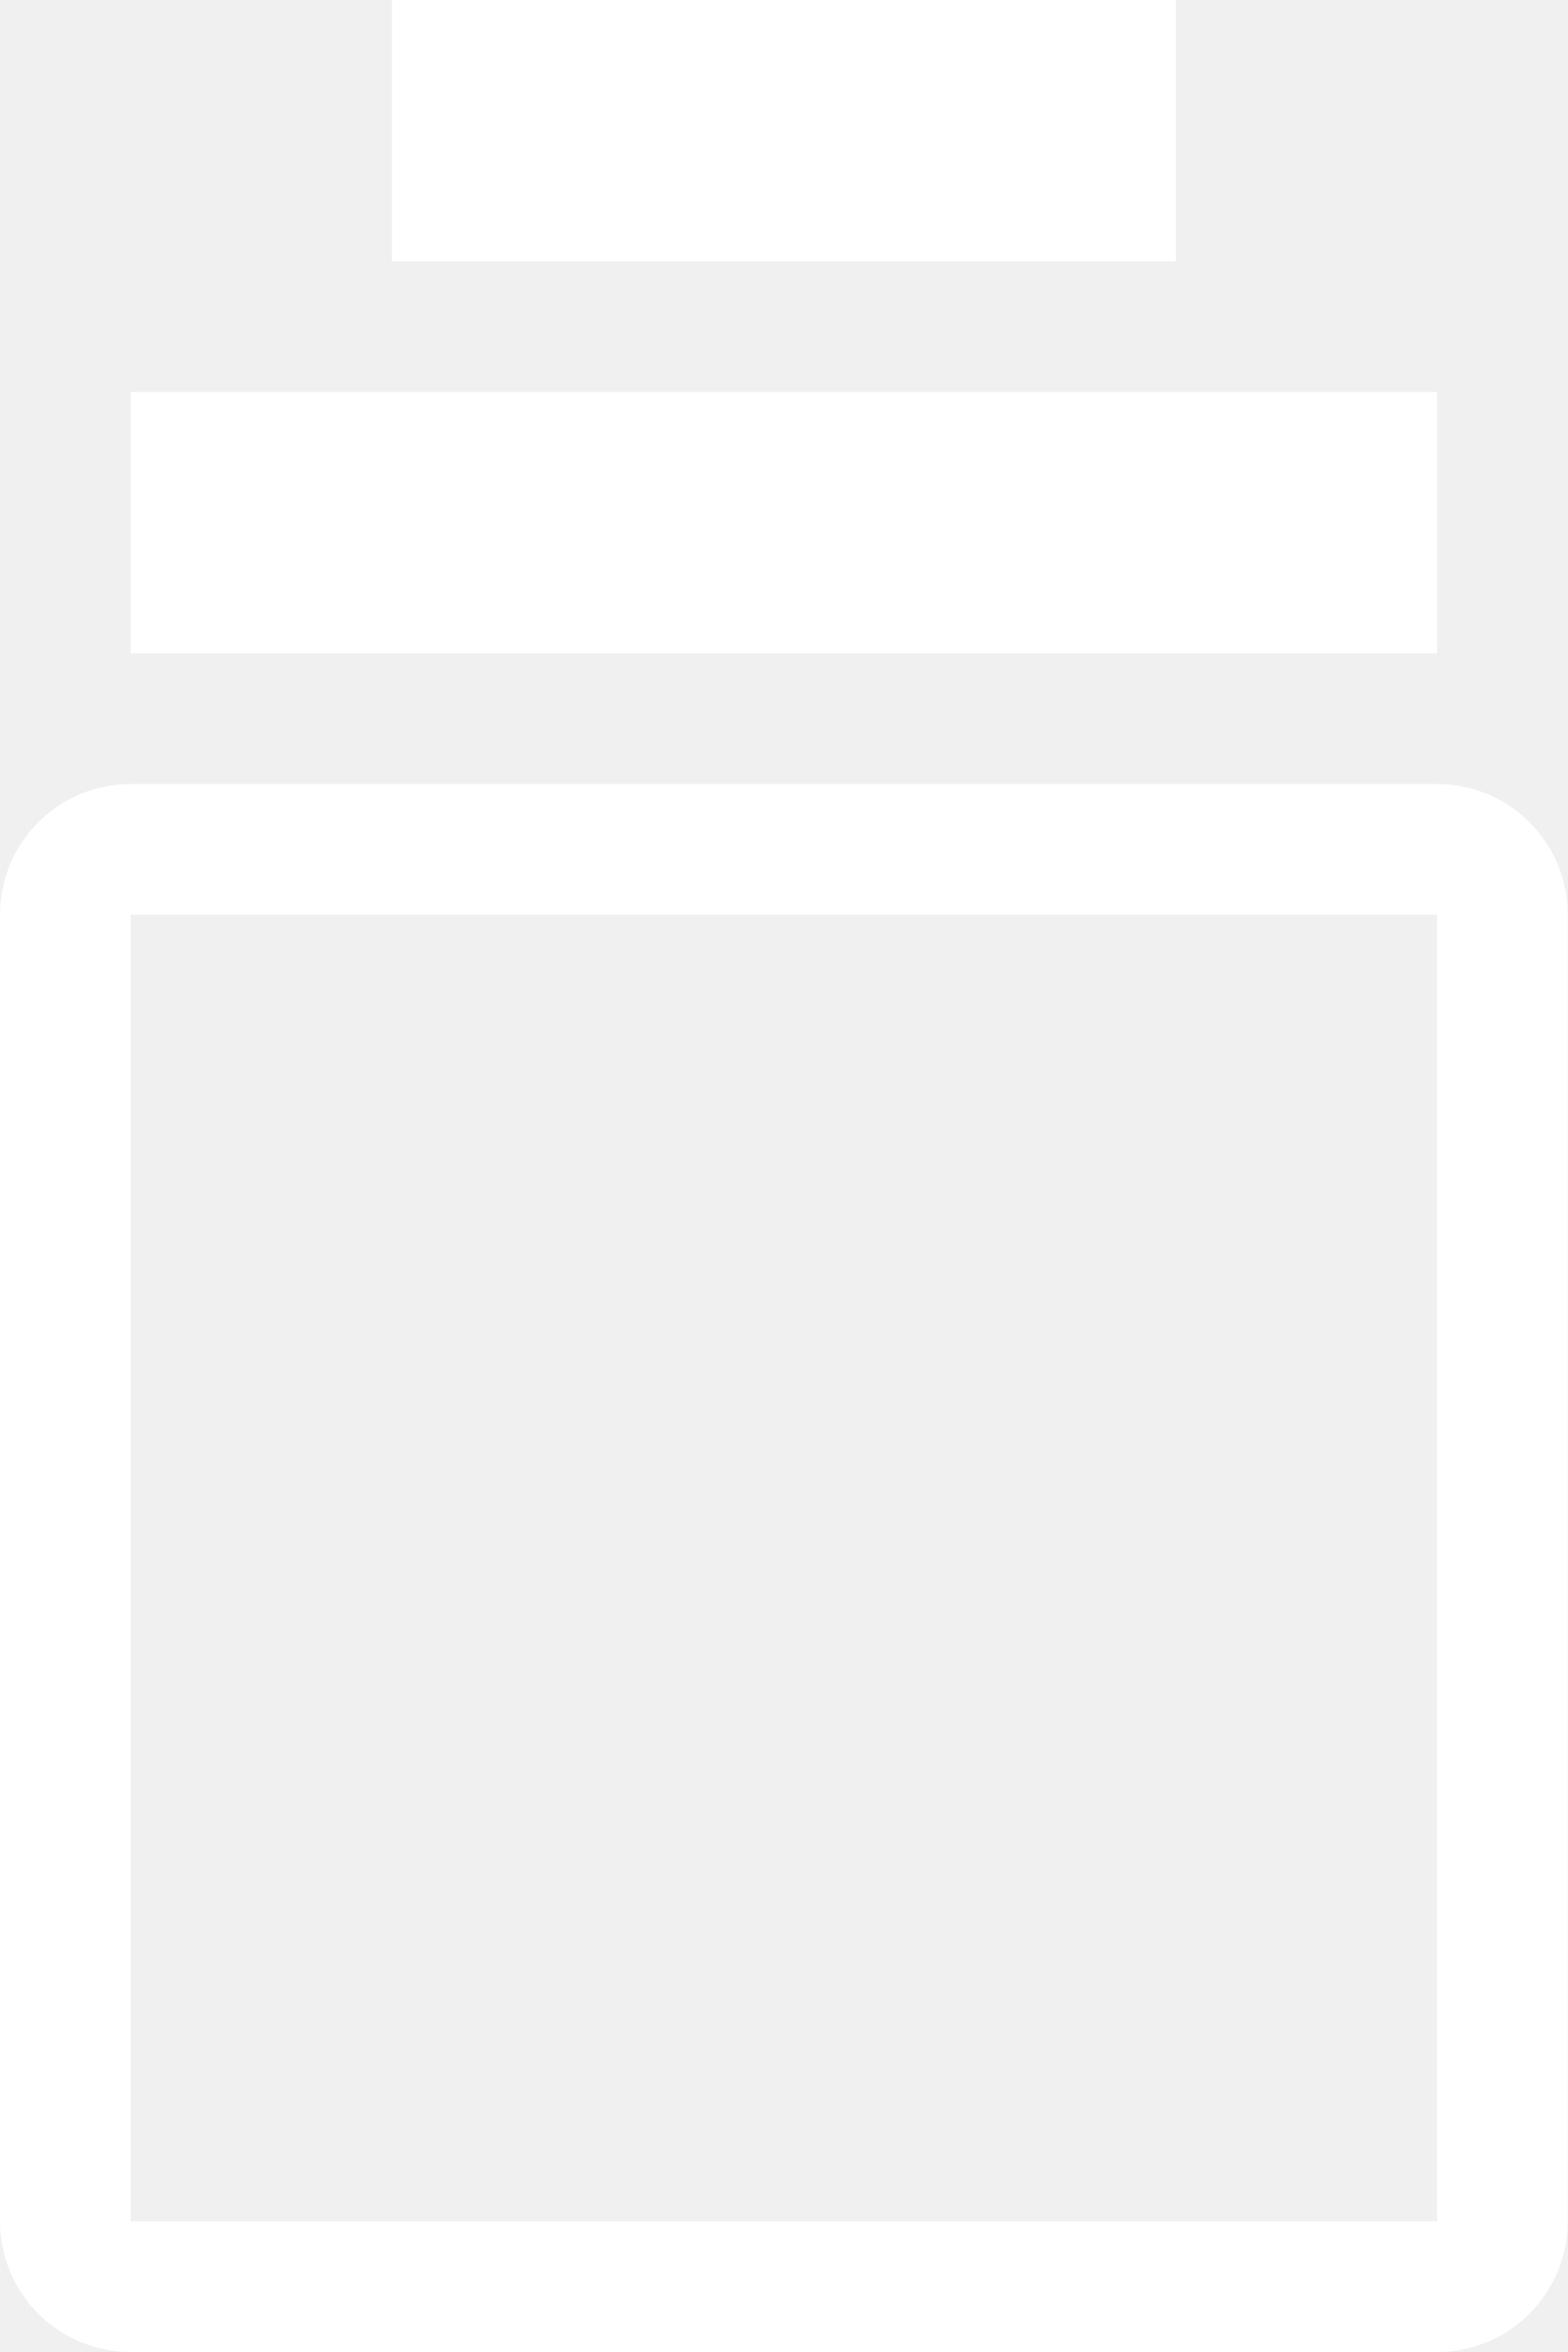
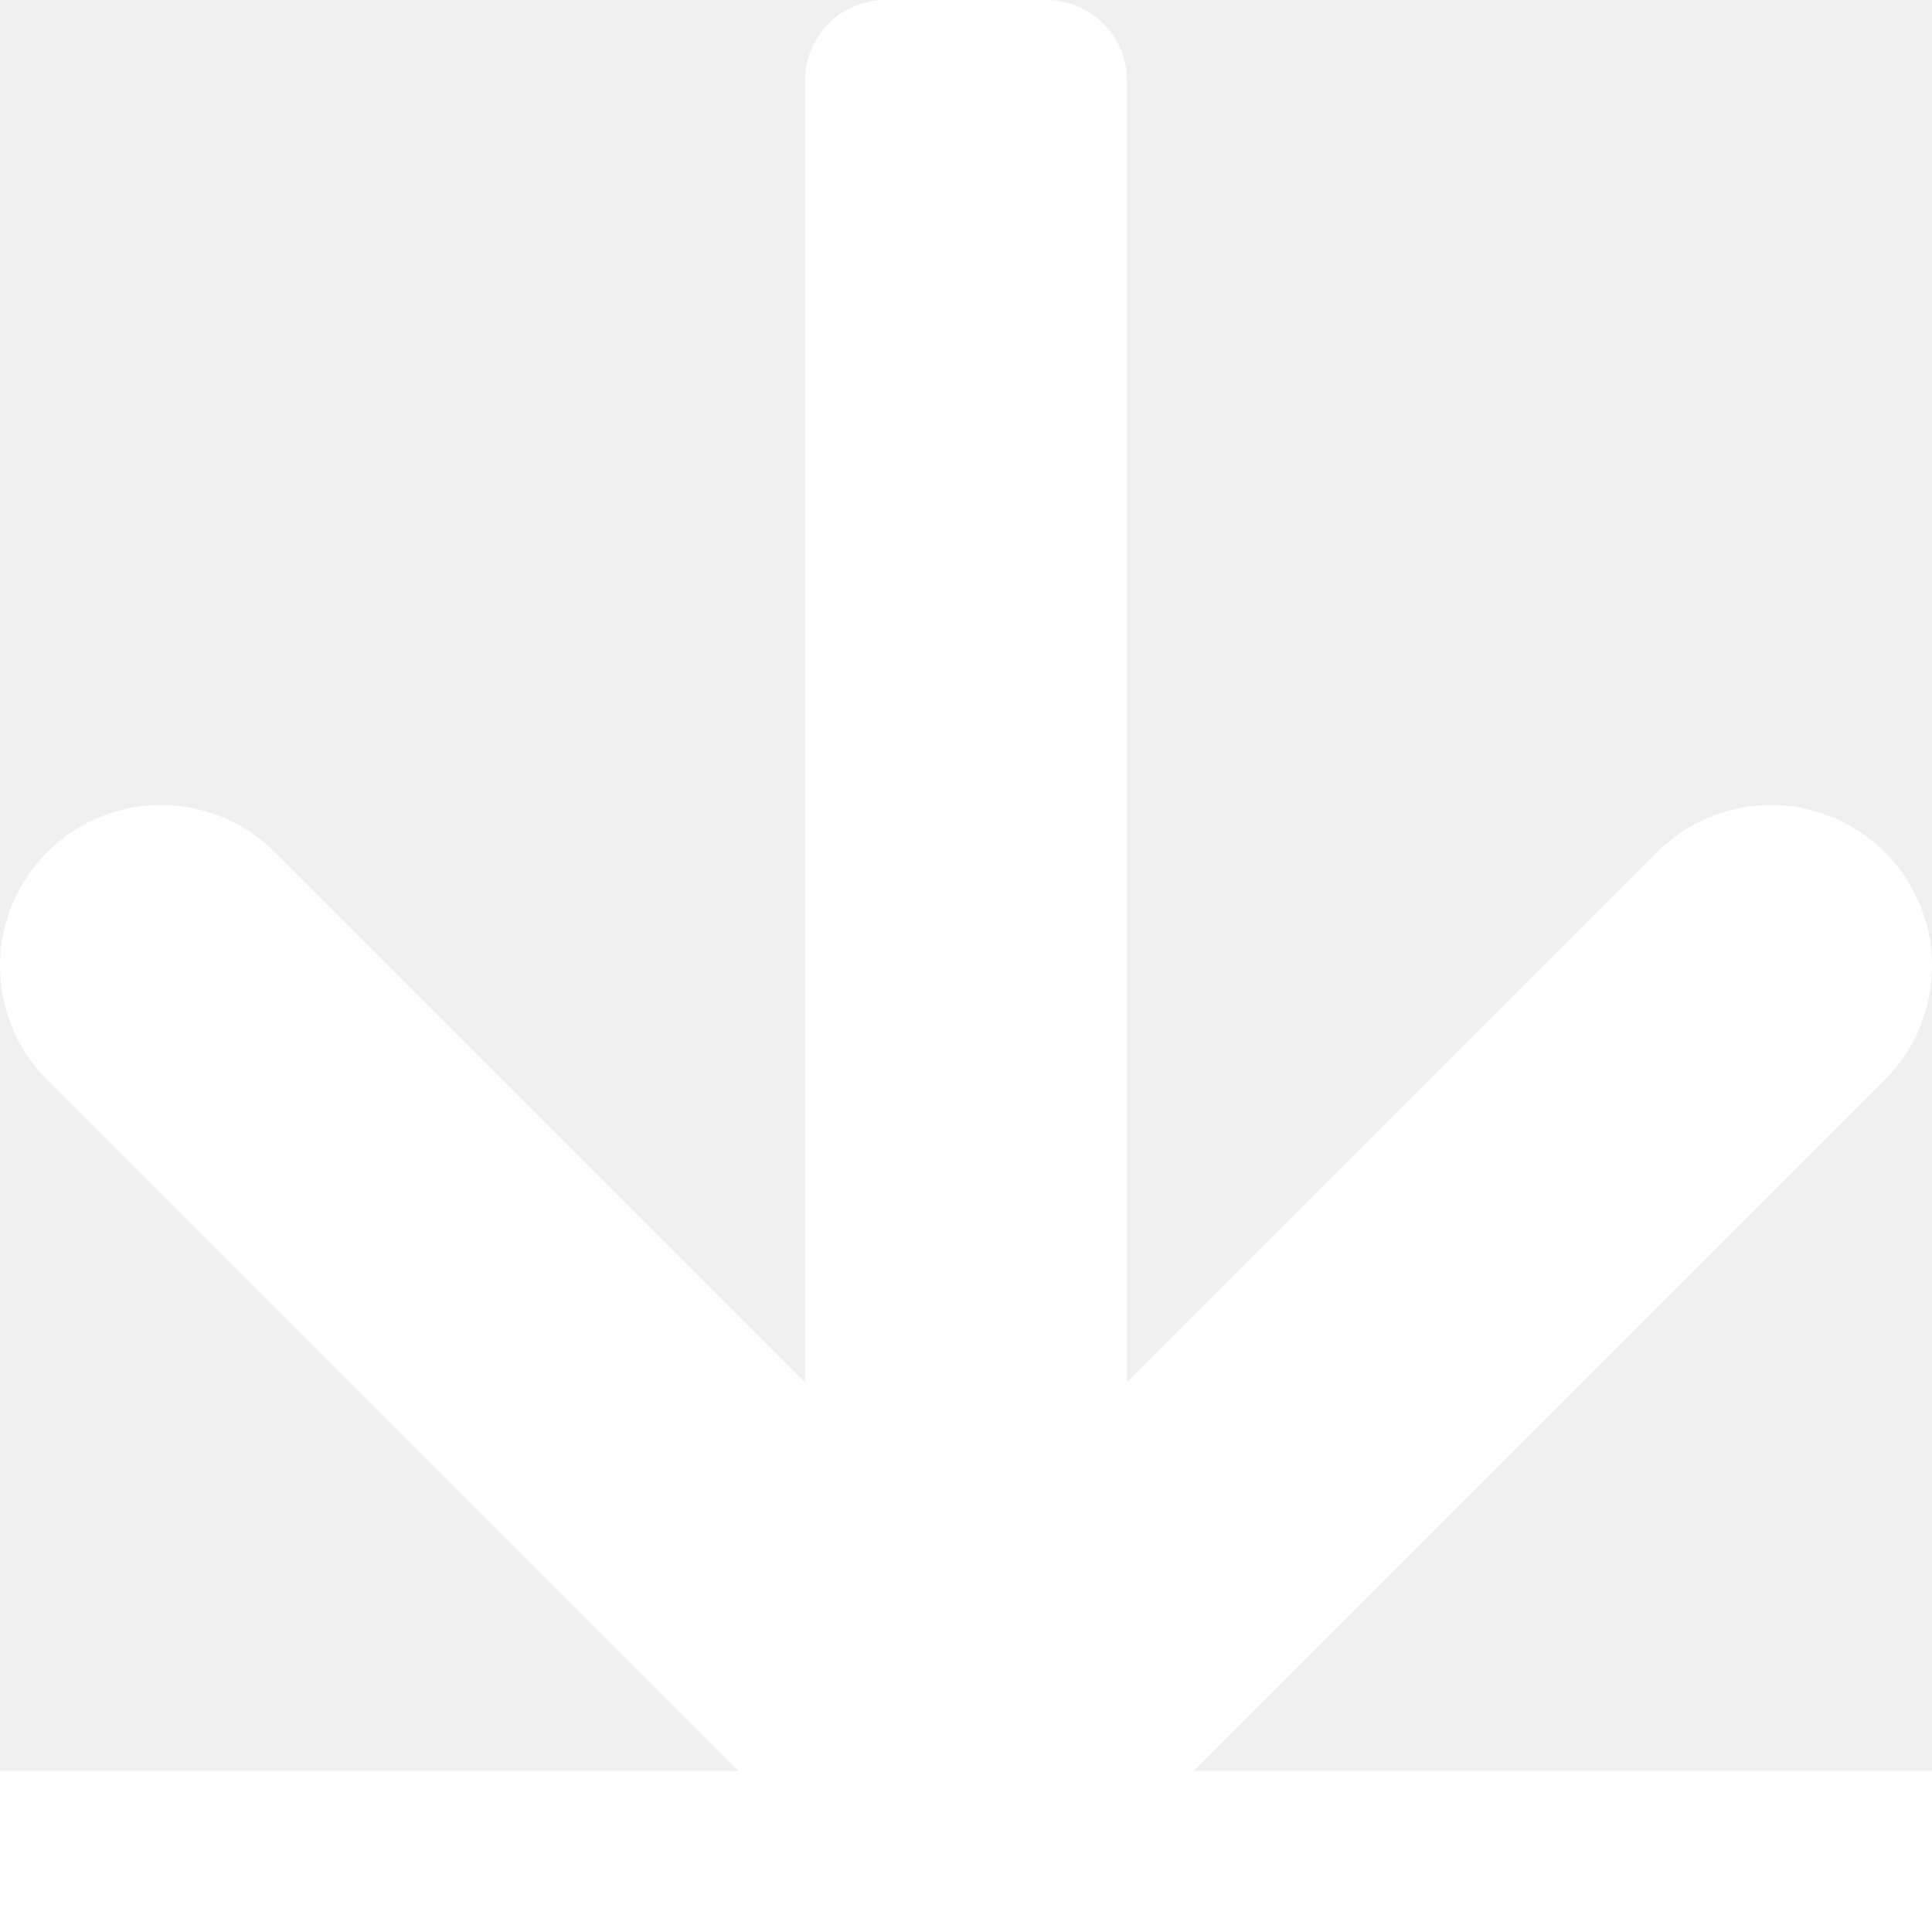
- <svg xmlns="http://www.w3.org/2000/svg" width="12" height="18" viewBox="0 0 12 18" fill="none">
-   <rect x="0.5" y="6.5" width="11" height="11" rx="0.5" stroke="white" />
-   <path d="M1 3H11V5H6H1V3Z" fill="white" />
-   <path d="M3 0H9V2H6H3V0Z" fill="white" />
+ <svg xmlns="http://www.w3.org/2000/svg" width="12" height="12" viewBox="0 0 12 12" fill="none">
+   <line y1="11.5" x2="12" y2="11.5" stroke="white" />
+   <path d="M1 6L5.293 10.293C5.683 10.683 6.317 10.683 6.707 10.293L11 6" stroke="white" stroke-width="2" stroke-linecap="round" />
+   <rect x="5" width="2" height="11" rx="0.5" fill="white" />
</svg>
